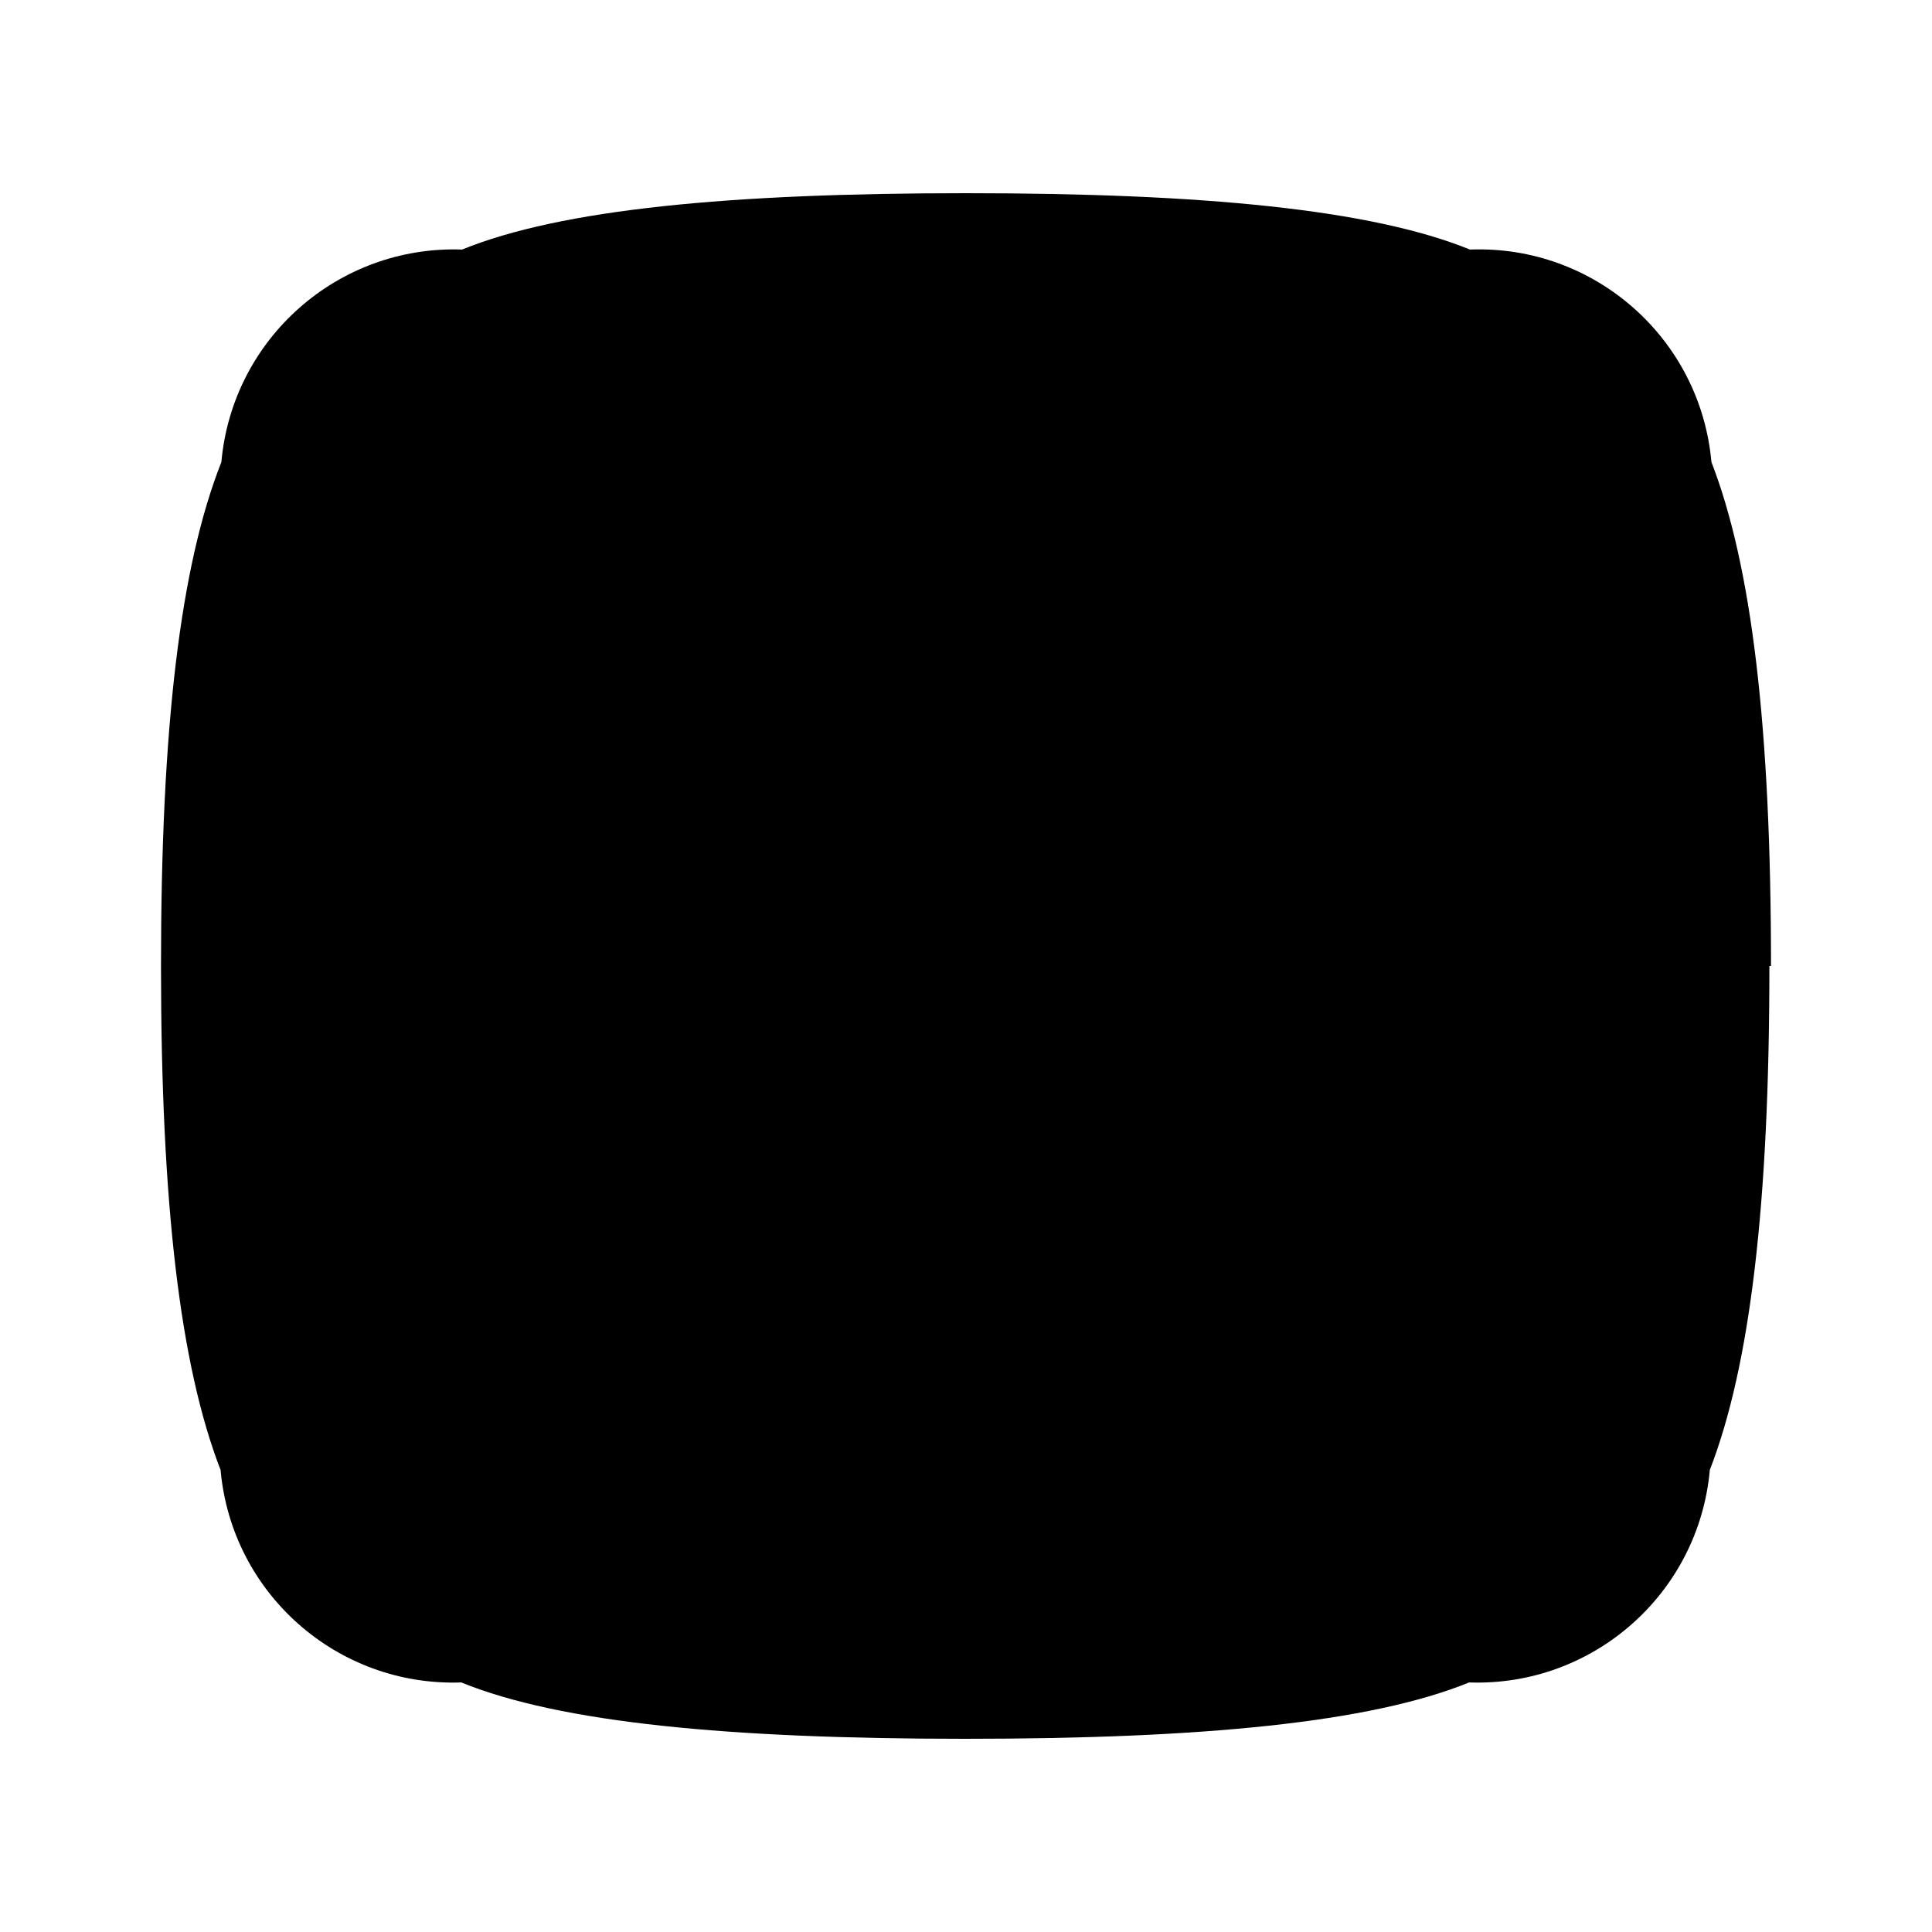
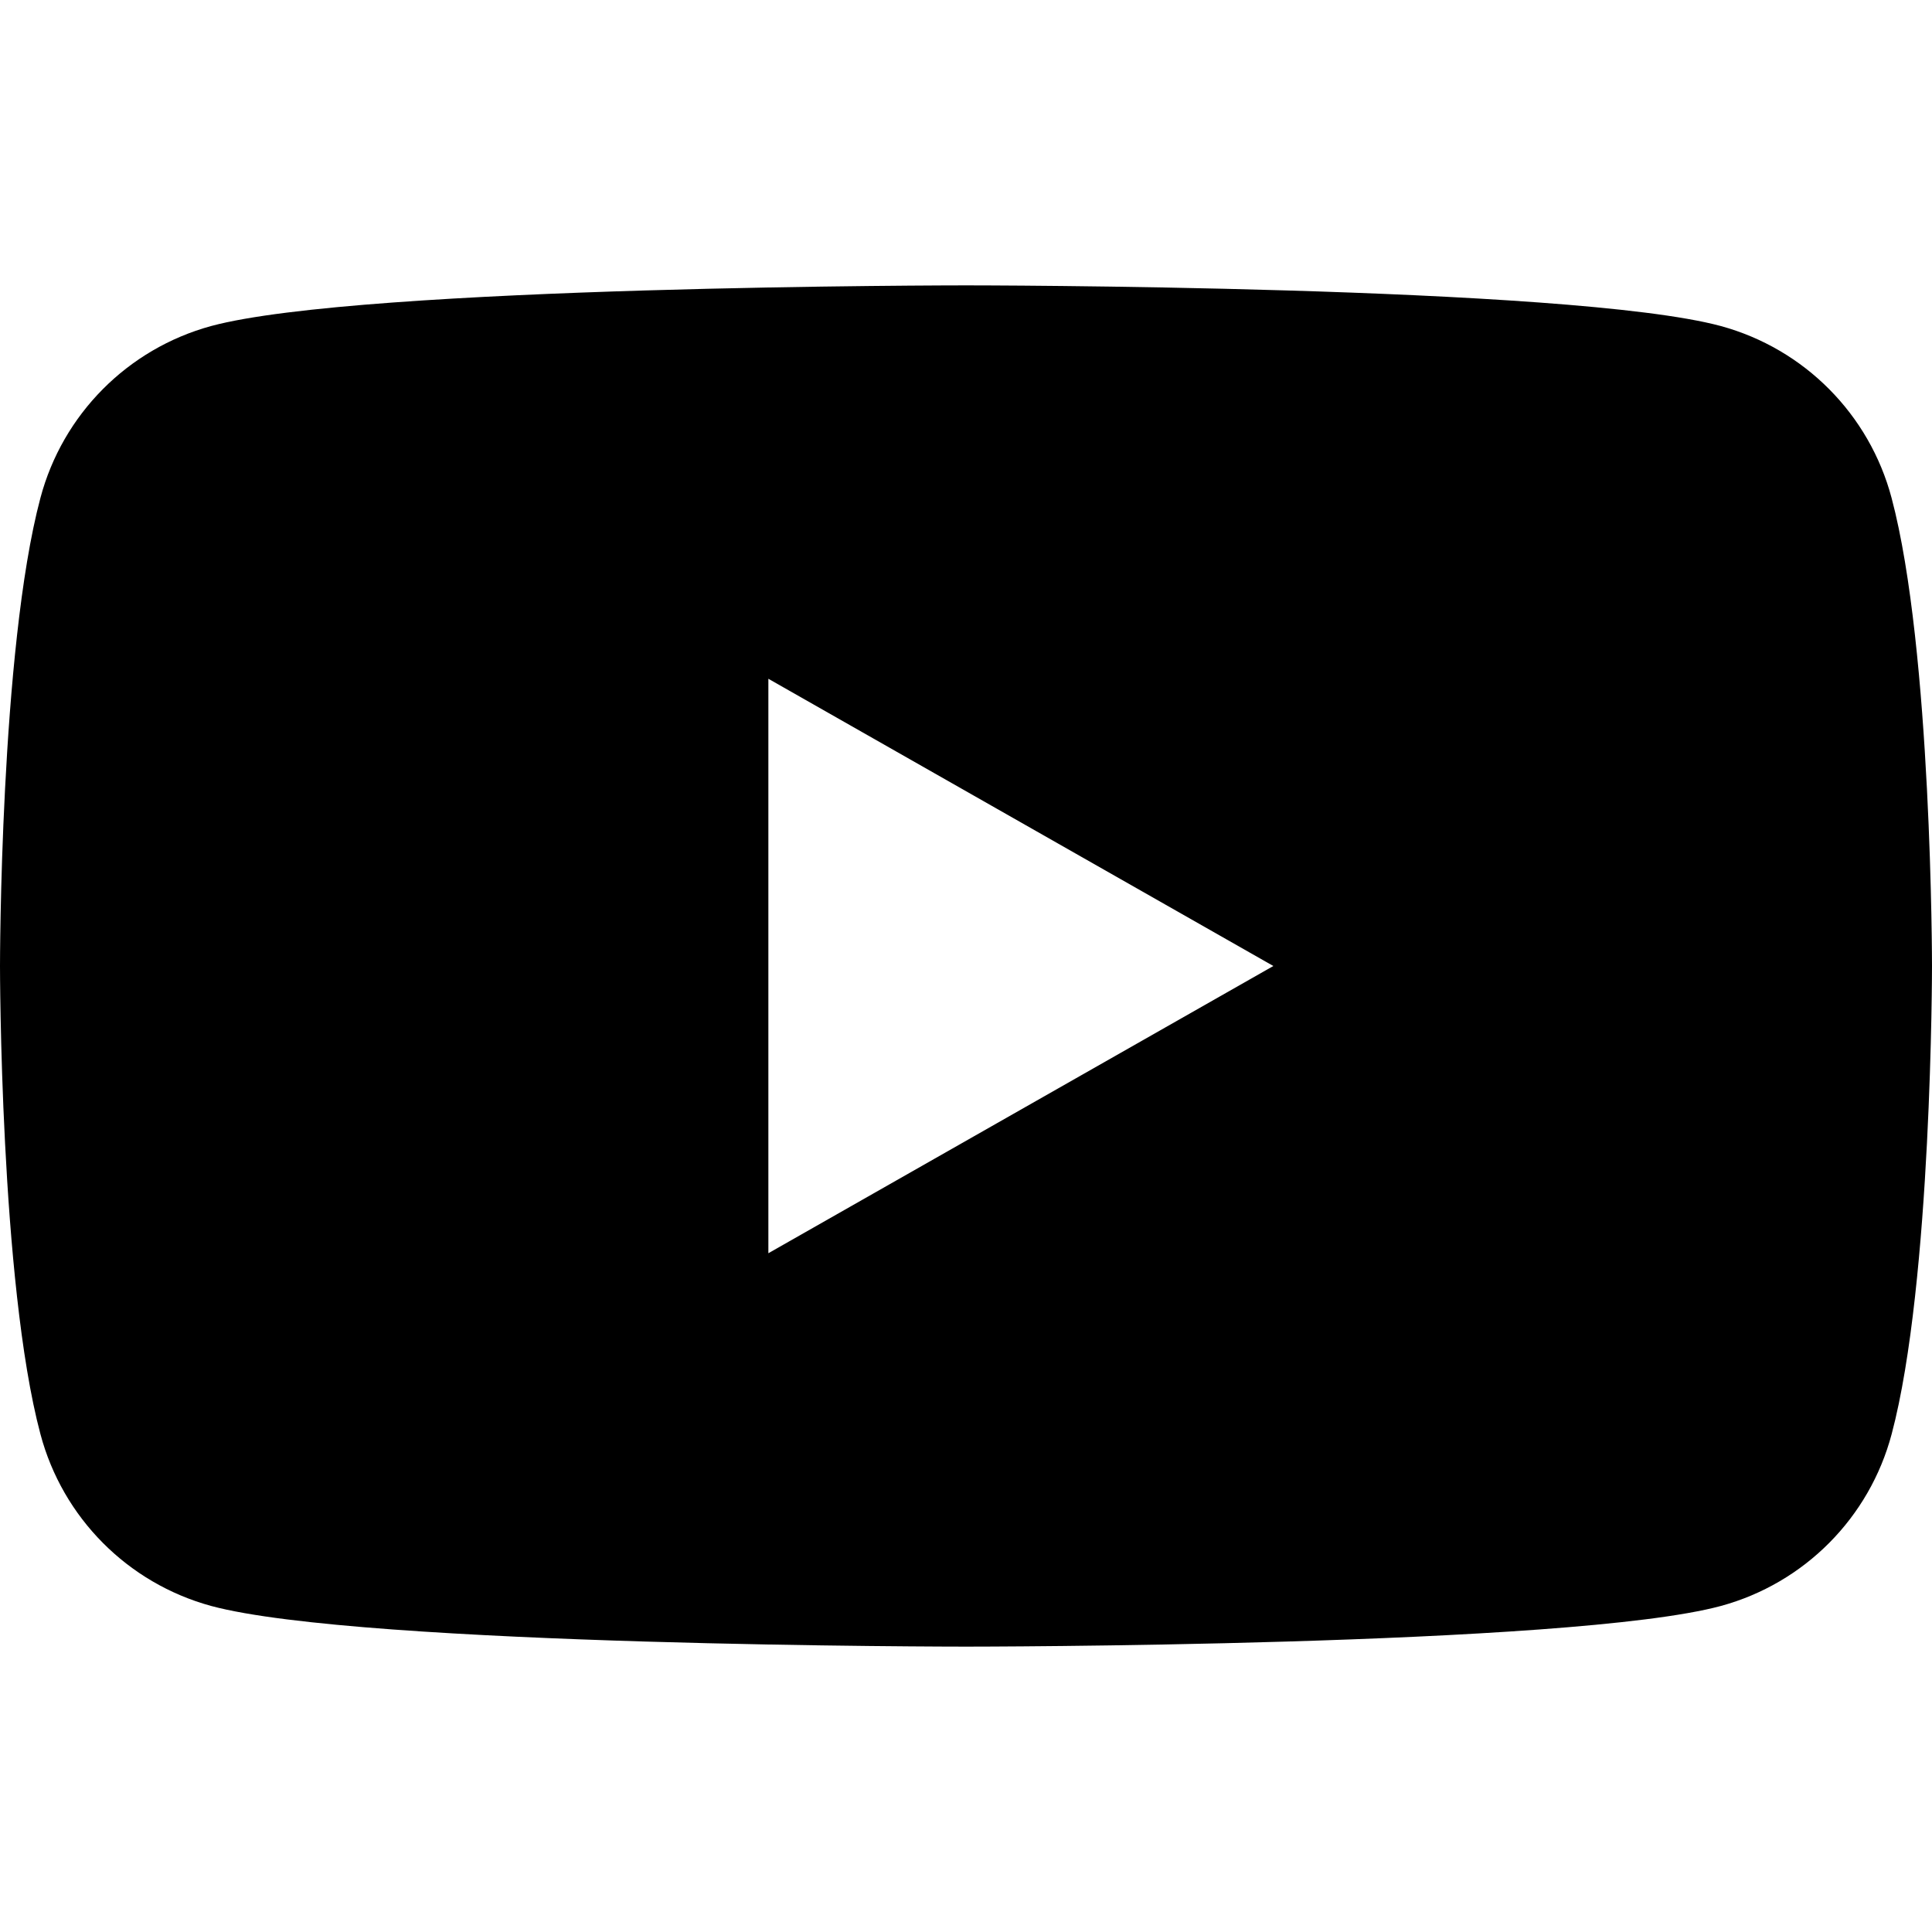
- <svg xmlns="http://www.w3.org/2000/svg" viewBox="0 0 24 24" fill="currentColor">
-   <path d="M10 15l5.19-3L10 9v6zm12-3c0-2.97-.24-4.97-.74-6.26A2.9 2.9 0 0018.26 3.1C17.03 2.6 14.94 2.4 12 2.4s-5.03.2-6.26.7a2.9 2.9 0 00-2.99 2.64C2.24 7.03 2 9.03 2 12s.24 4.97.74 6.26a2.9 2.9 0 002.99 2.64c1.23.5 3.32.7 6.26.7s5.03-.2 6.26-.7a2.9 2.9 0 002.99-2.64c.5-1.29.74-3.29.74-6.26z" />
+ <svg xmlns="http://www.w3.org/2000/svg" role="img" viewBox="0 0 24 24">
+   <path d="M23.498 6.186a3.016 3.016 0 0 0-2.122-2.136C19.505 3.545 12 3.545 12 3.545s-7.505 0-9.377.505A3.017 3.017 0 0 0 .502 6.186C0 8.07 0 12 0 12s0 3.93.502 5.814a3.016 3.016 0 0 0 2.122 2.136c1.871.505 9.376.505 9.376.505s7.505 0 9.377-.505a3.015 3.015 0 0 0 2.122-2.136C24 15.93 24 12 24 12s0-3.93-.502-5.814zM9.545 15.568V8.432L15.818 12l-6.273 3.568z" />
</svg>
